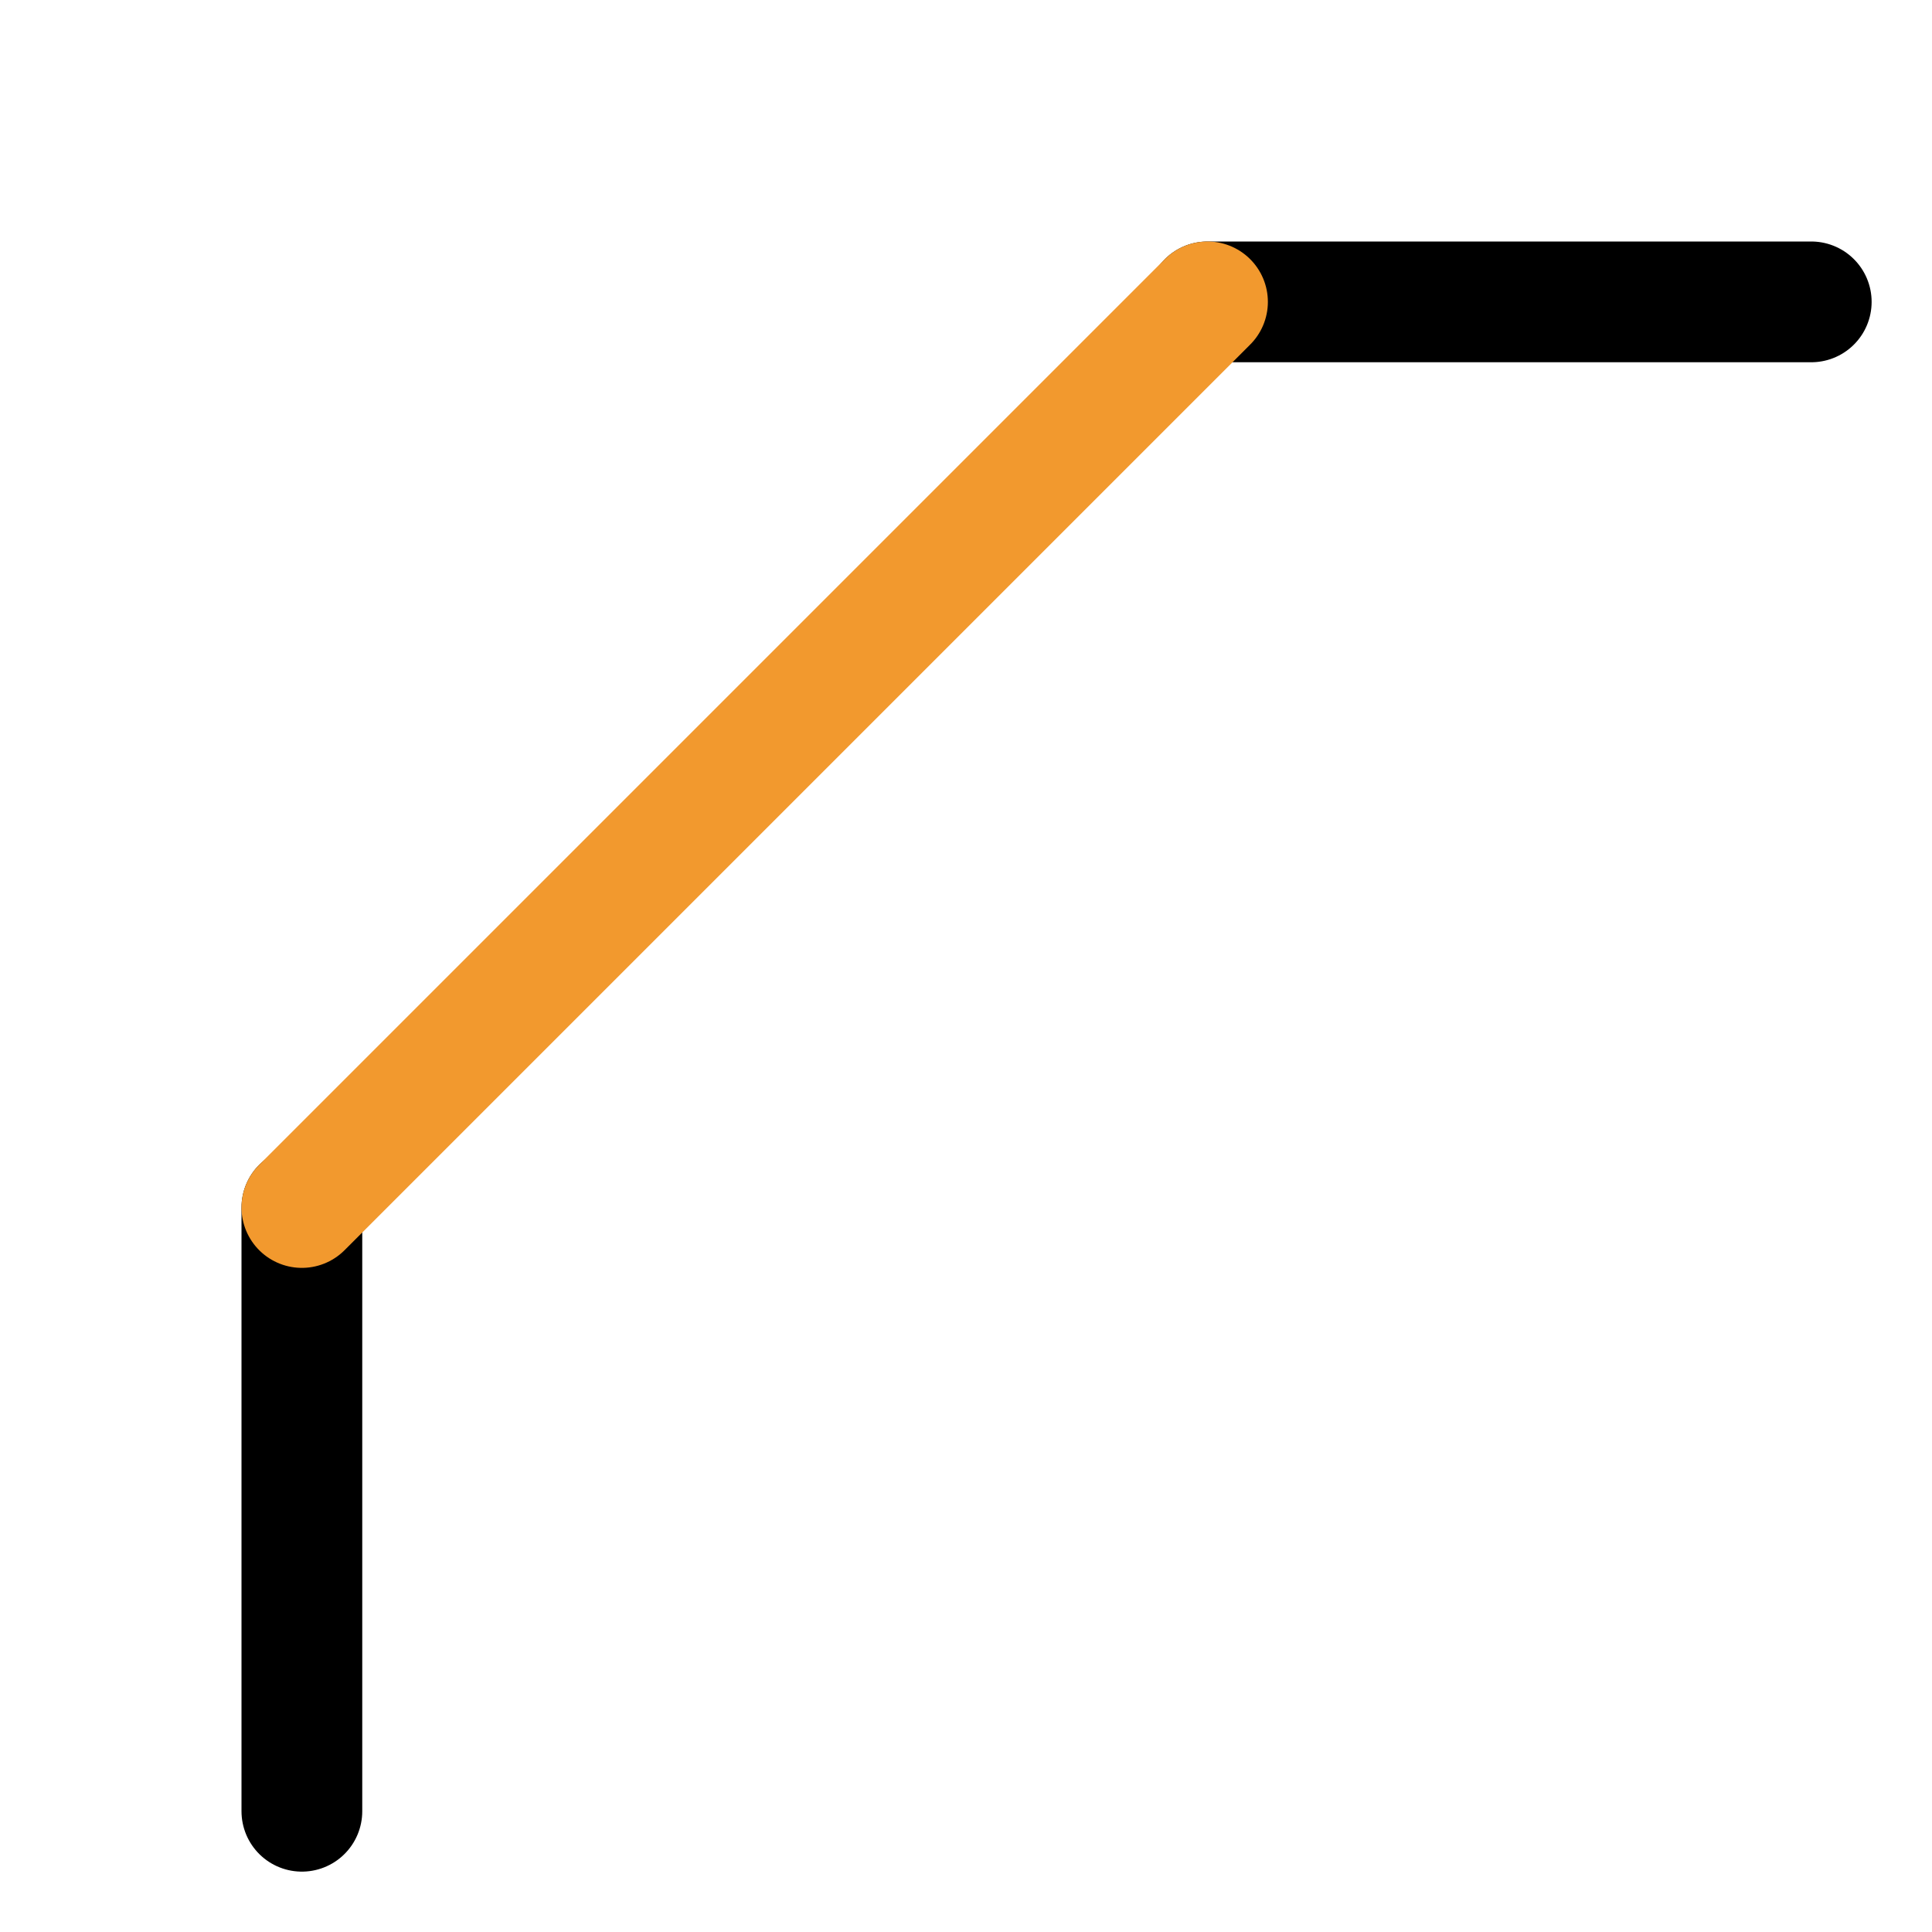
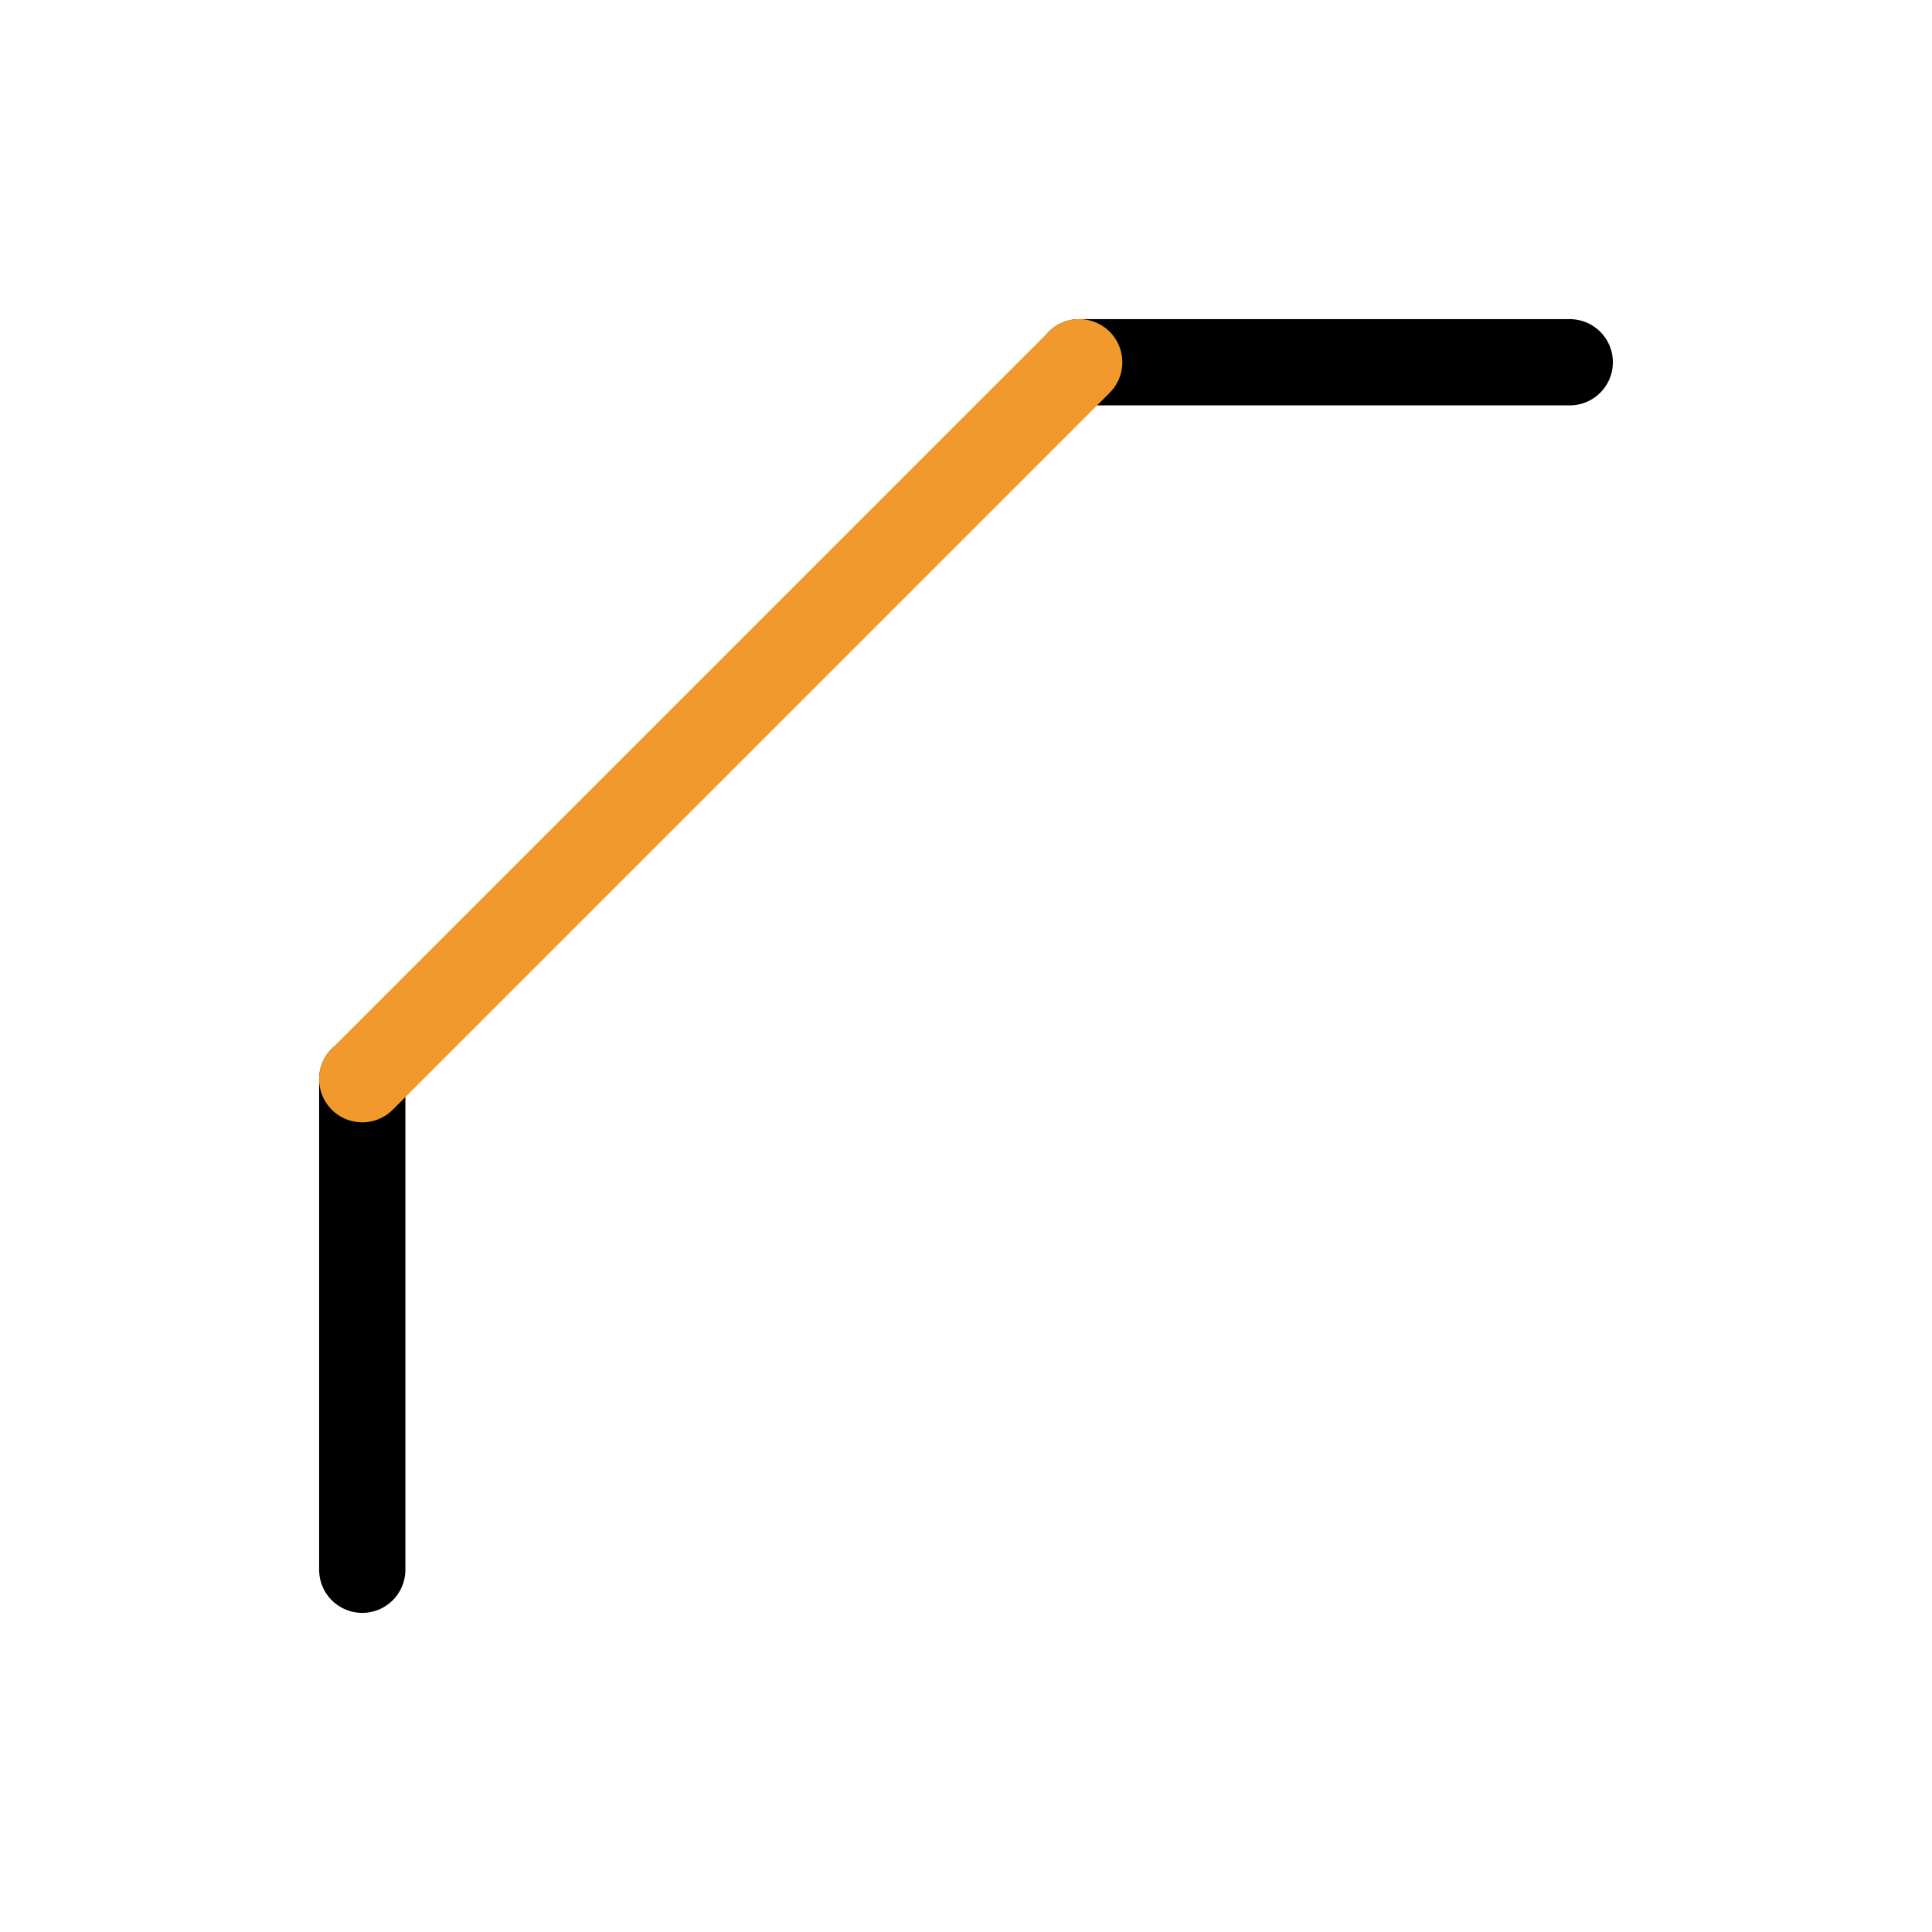
<svg xmlns="http://www.w3.org/2000/svg" viewBox="0 0 512 512" width="512" height="512" fill="none" stroke-linecap="round" stroke-linejoin="round">
-   <line x1="480" y1="80" x2="320" y2="80" stroke="#000000" stroke-width="32" />
-   <line x1="80" y1="320" x2="80" y2="480" stroke="#000000" stroke-width="32" />
-   <line x1="320" y1="80" x2="80" y2="320" stroke="#F2992E" stroke-width="32" />
+   <line x1="416" y1="96" x2="286" y2="96" stroke="#000000" stroke-width="22.86" />
+   <line x1="96" y1="286" x2="96" y2="416" stroke="#000000" stroke-width="22.86" />
+   <line x1="286" y1="96" x2="96" y2="286" stroke="#F2992E" stroke-width="22.86" />
</svg>
